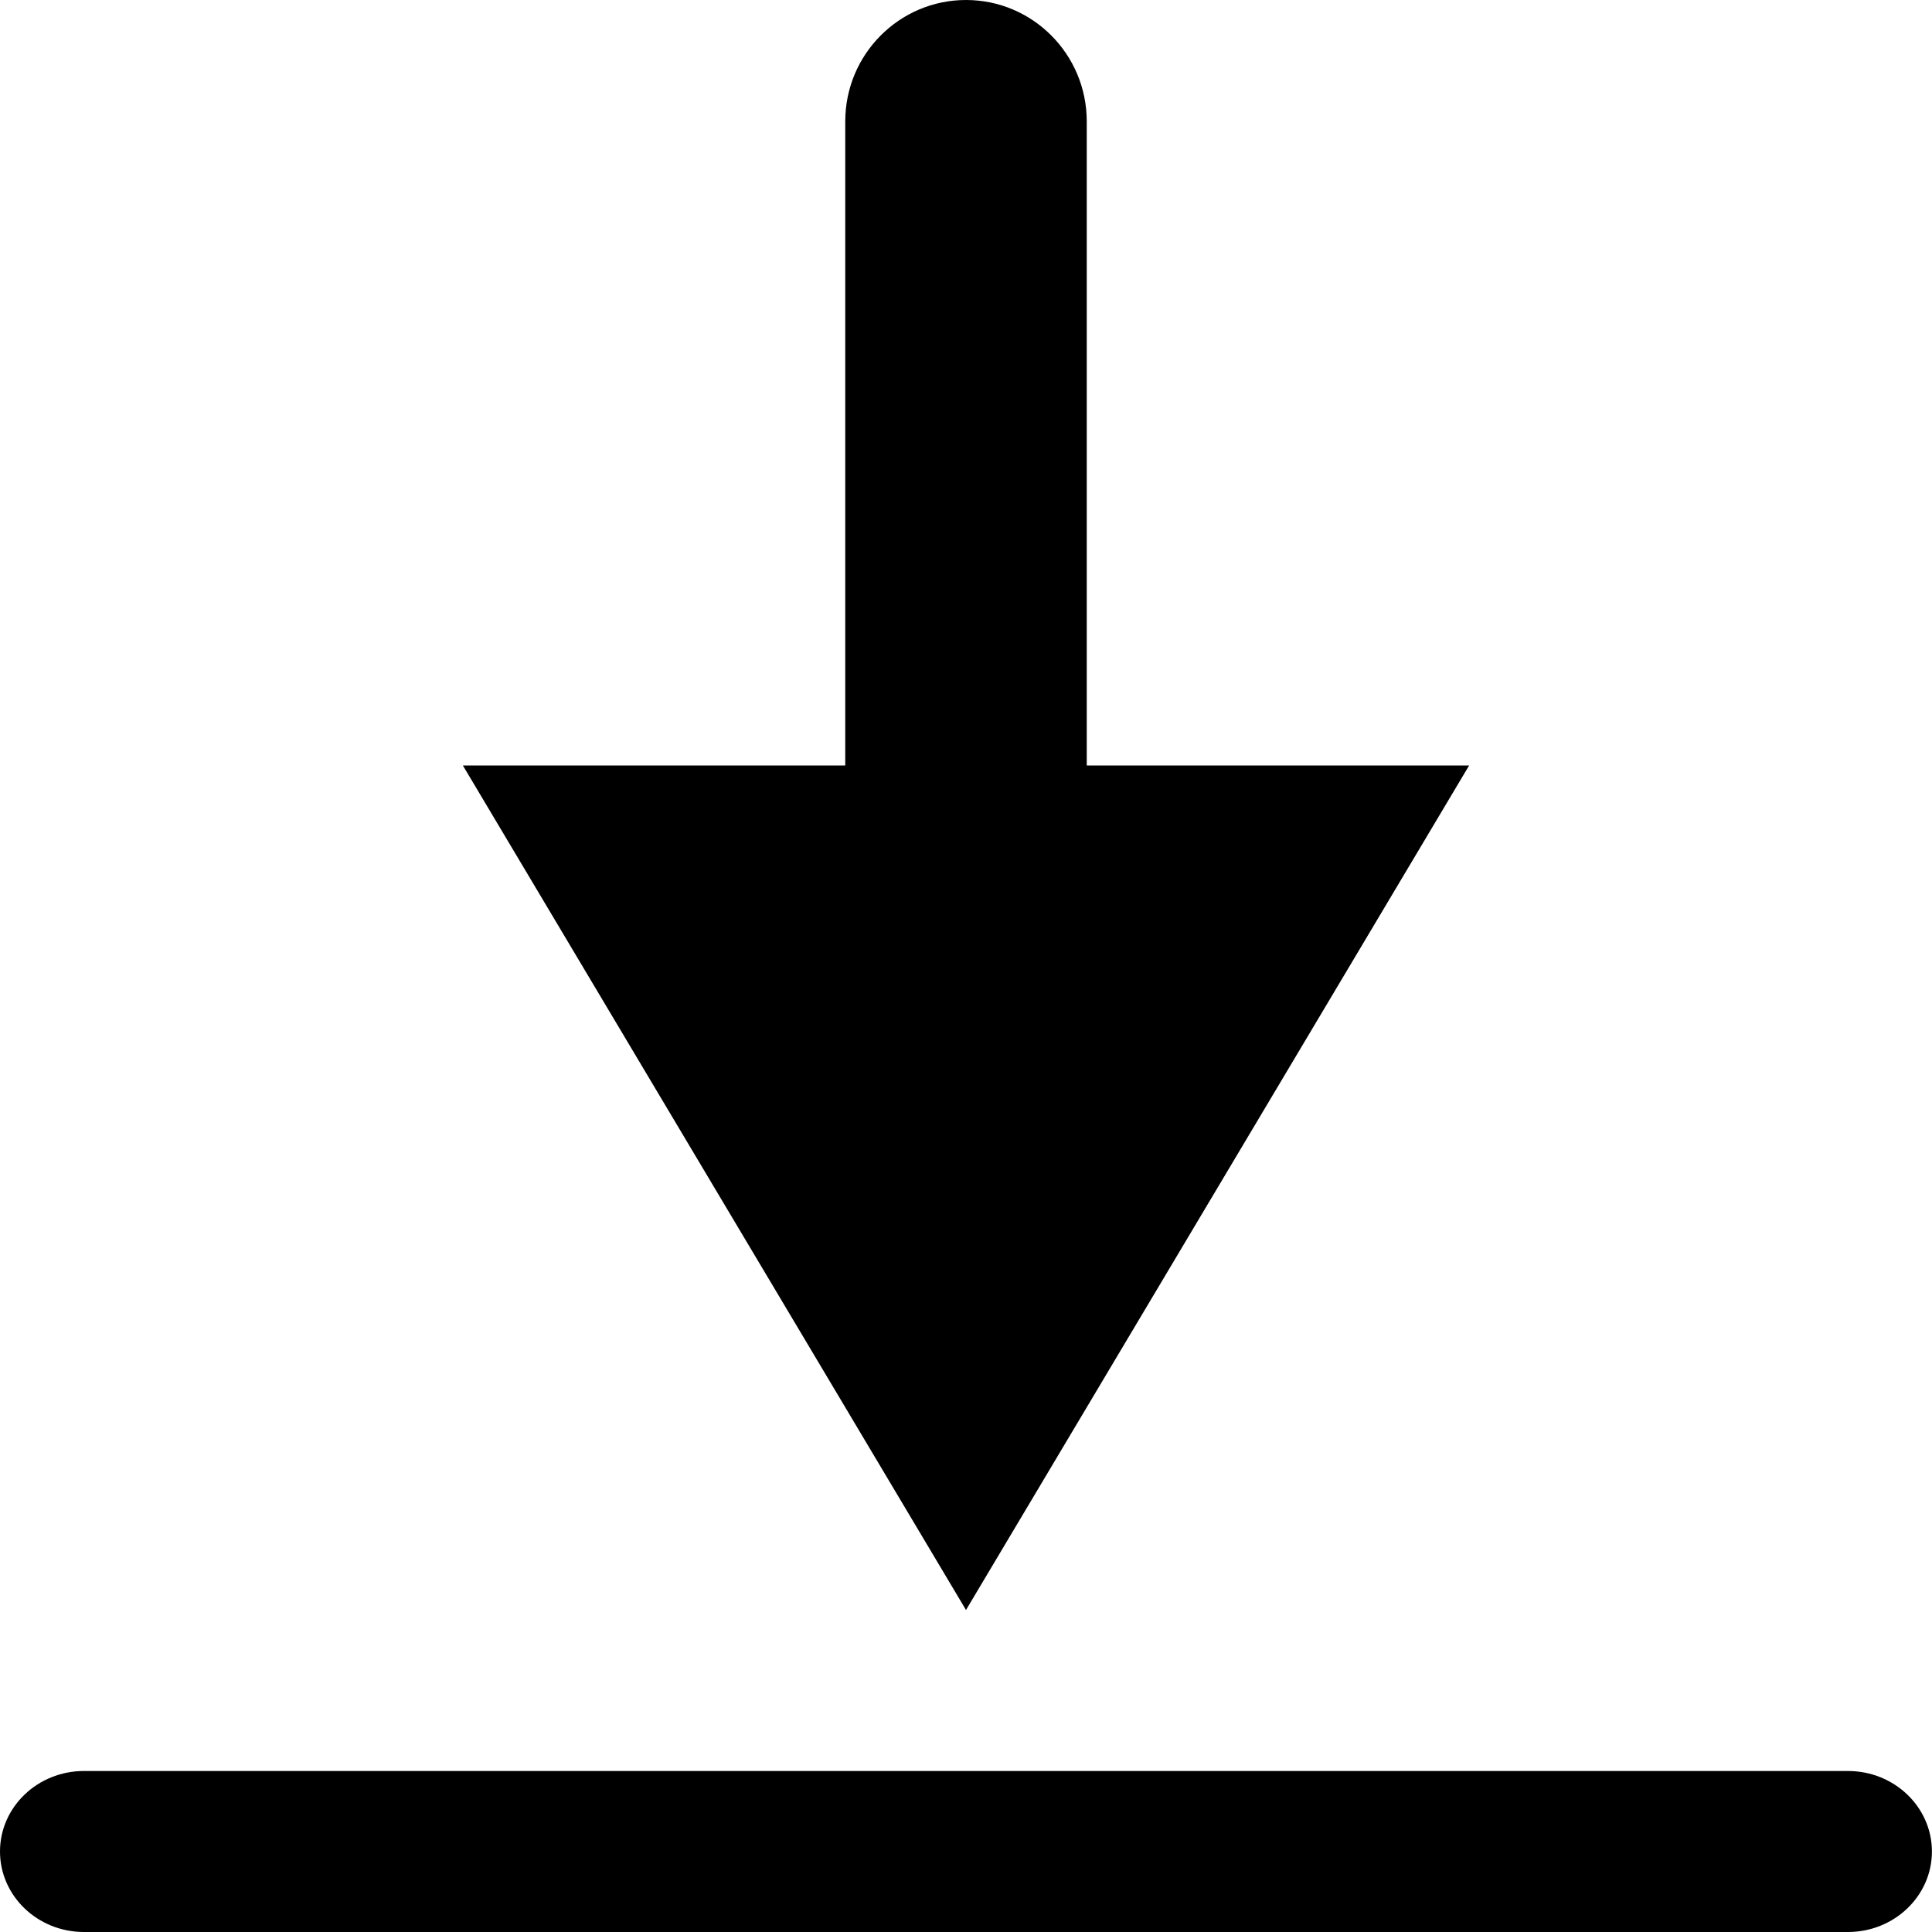
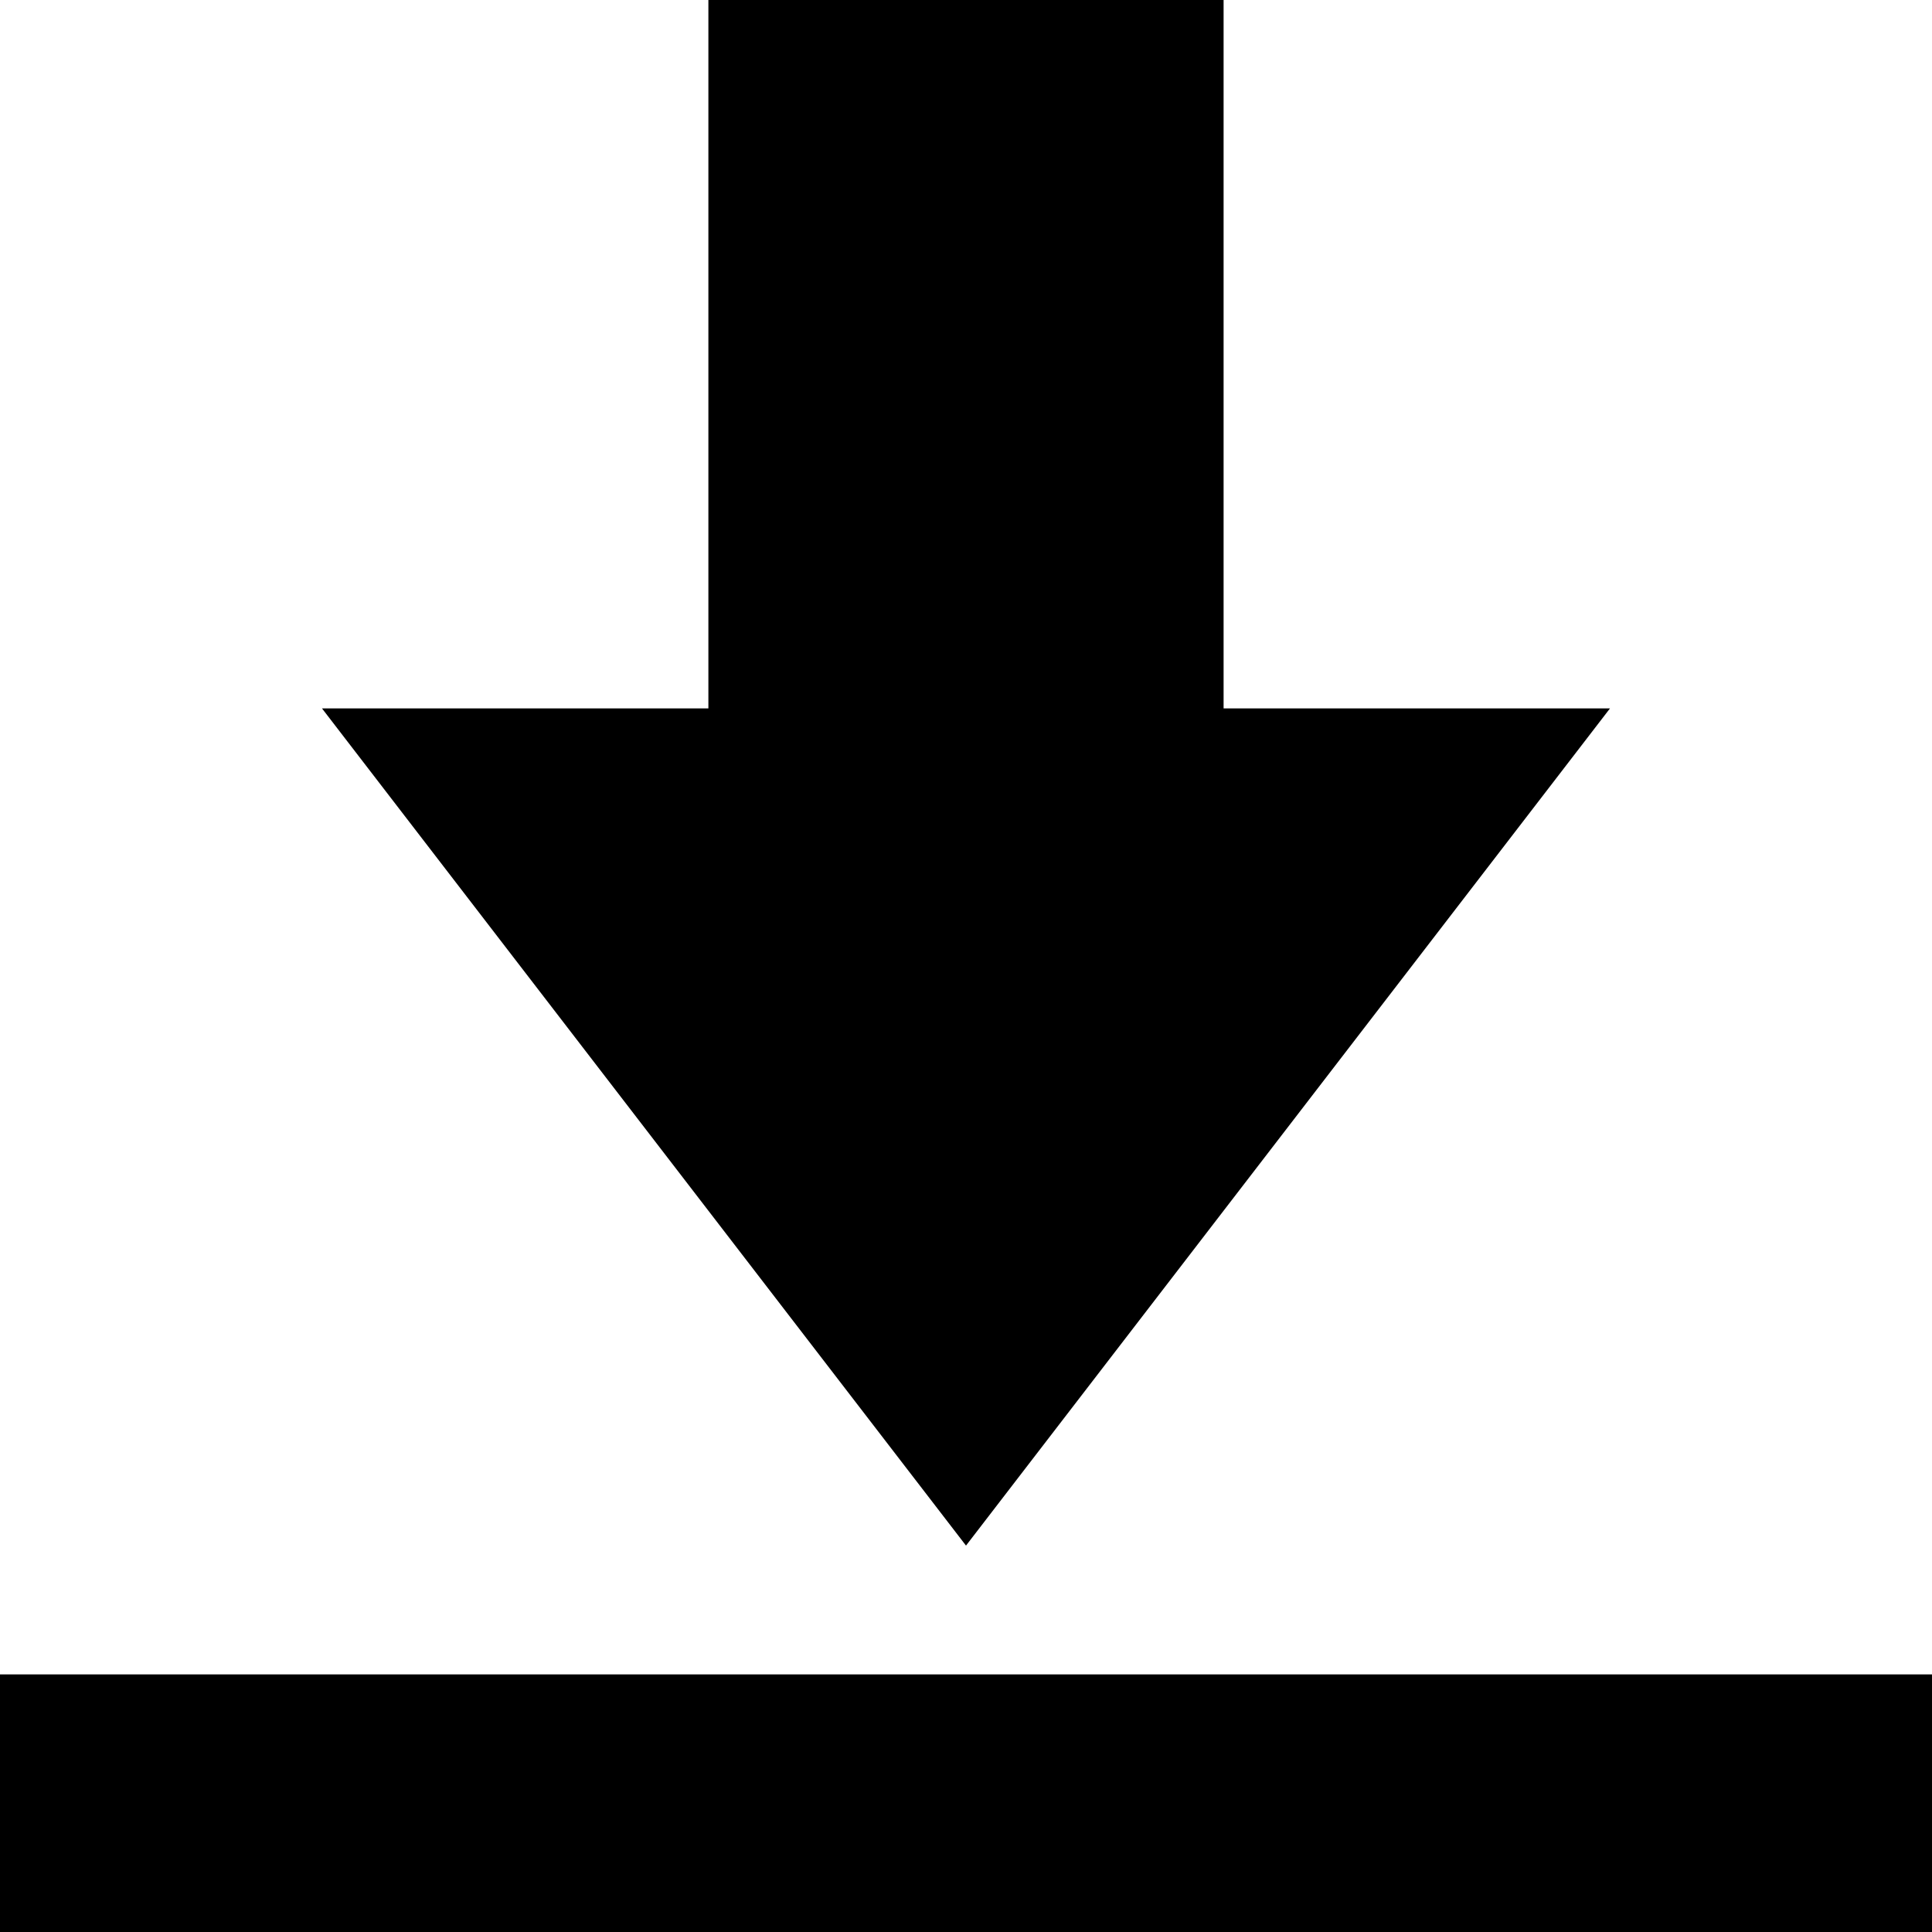
- <svg xmlns="http://www.w3.org/2000/svg" viewBox="0 0 24 24" aria-labelledby="downloadTitleID downloadDescID">
-   <g class="fill-color" fill-rule="nonzero">
-     <path d="m1.043 22c-.576 0-1.043.448-1.043 1s.467 1 1.043 1h21.913c.576 0 1.043-.448 1.043-1s-.467-1-1.043-1z" />
-     <path d="m12 0c-.828 0-1.5.675-1.5 1.508v8.001h-4.75l6.25 10.491 6.25-10.491h-4.75v-8.001c0-.833-.672-1.508-1.5-1.508z" />
+ <svg xmlns="http://www.w3.org/2000/svg" viewBox="0 0 100 100" aria-labelledby="downloadTitleID downloadDescID">
+   <g class="fill-color">
+     <path d="m50 80 33.333-43.333h-20v-36.667h-26.667v36.667h-20zm50 20v-13.333h-100v13.333z" />
  </g>
</svg>
